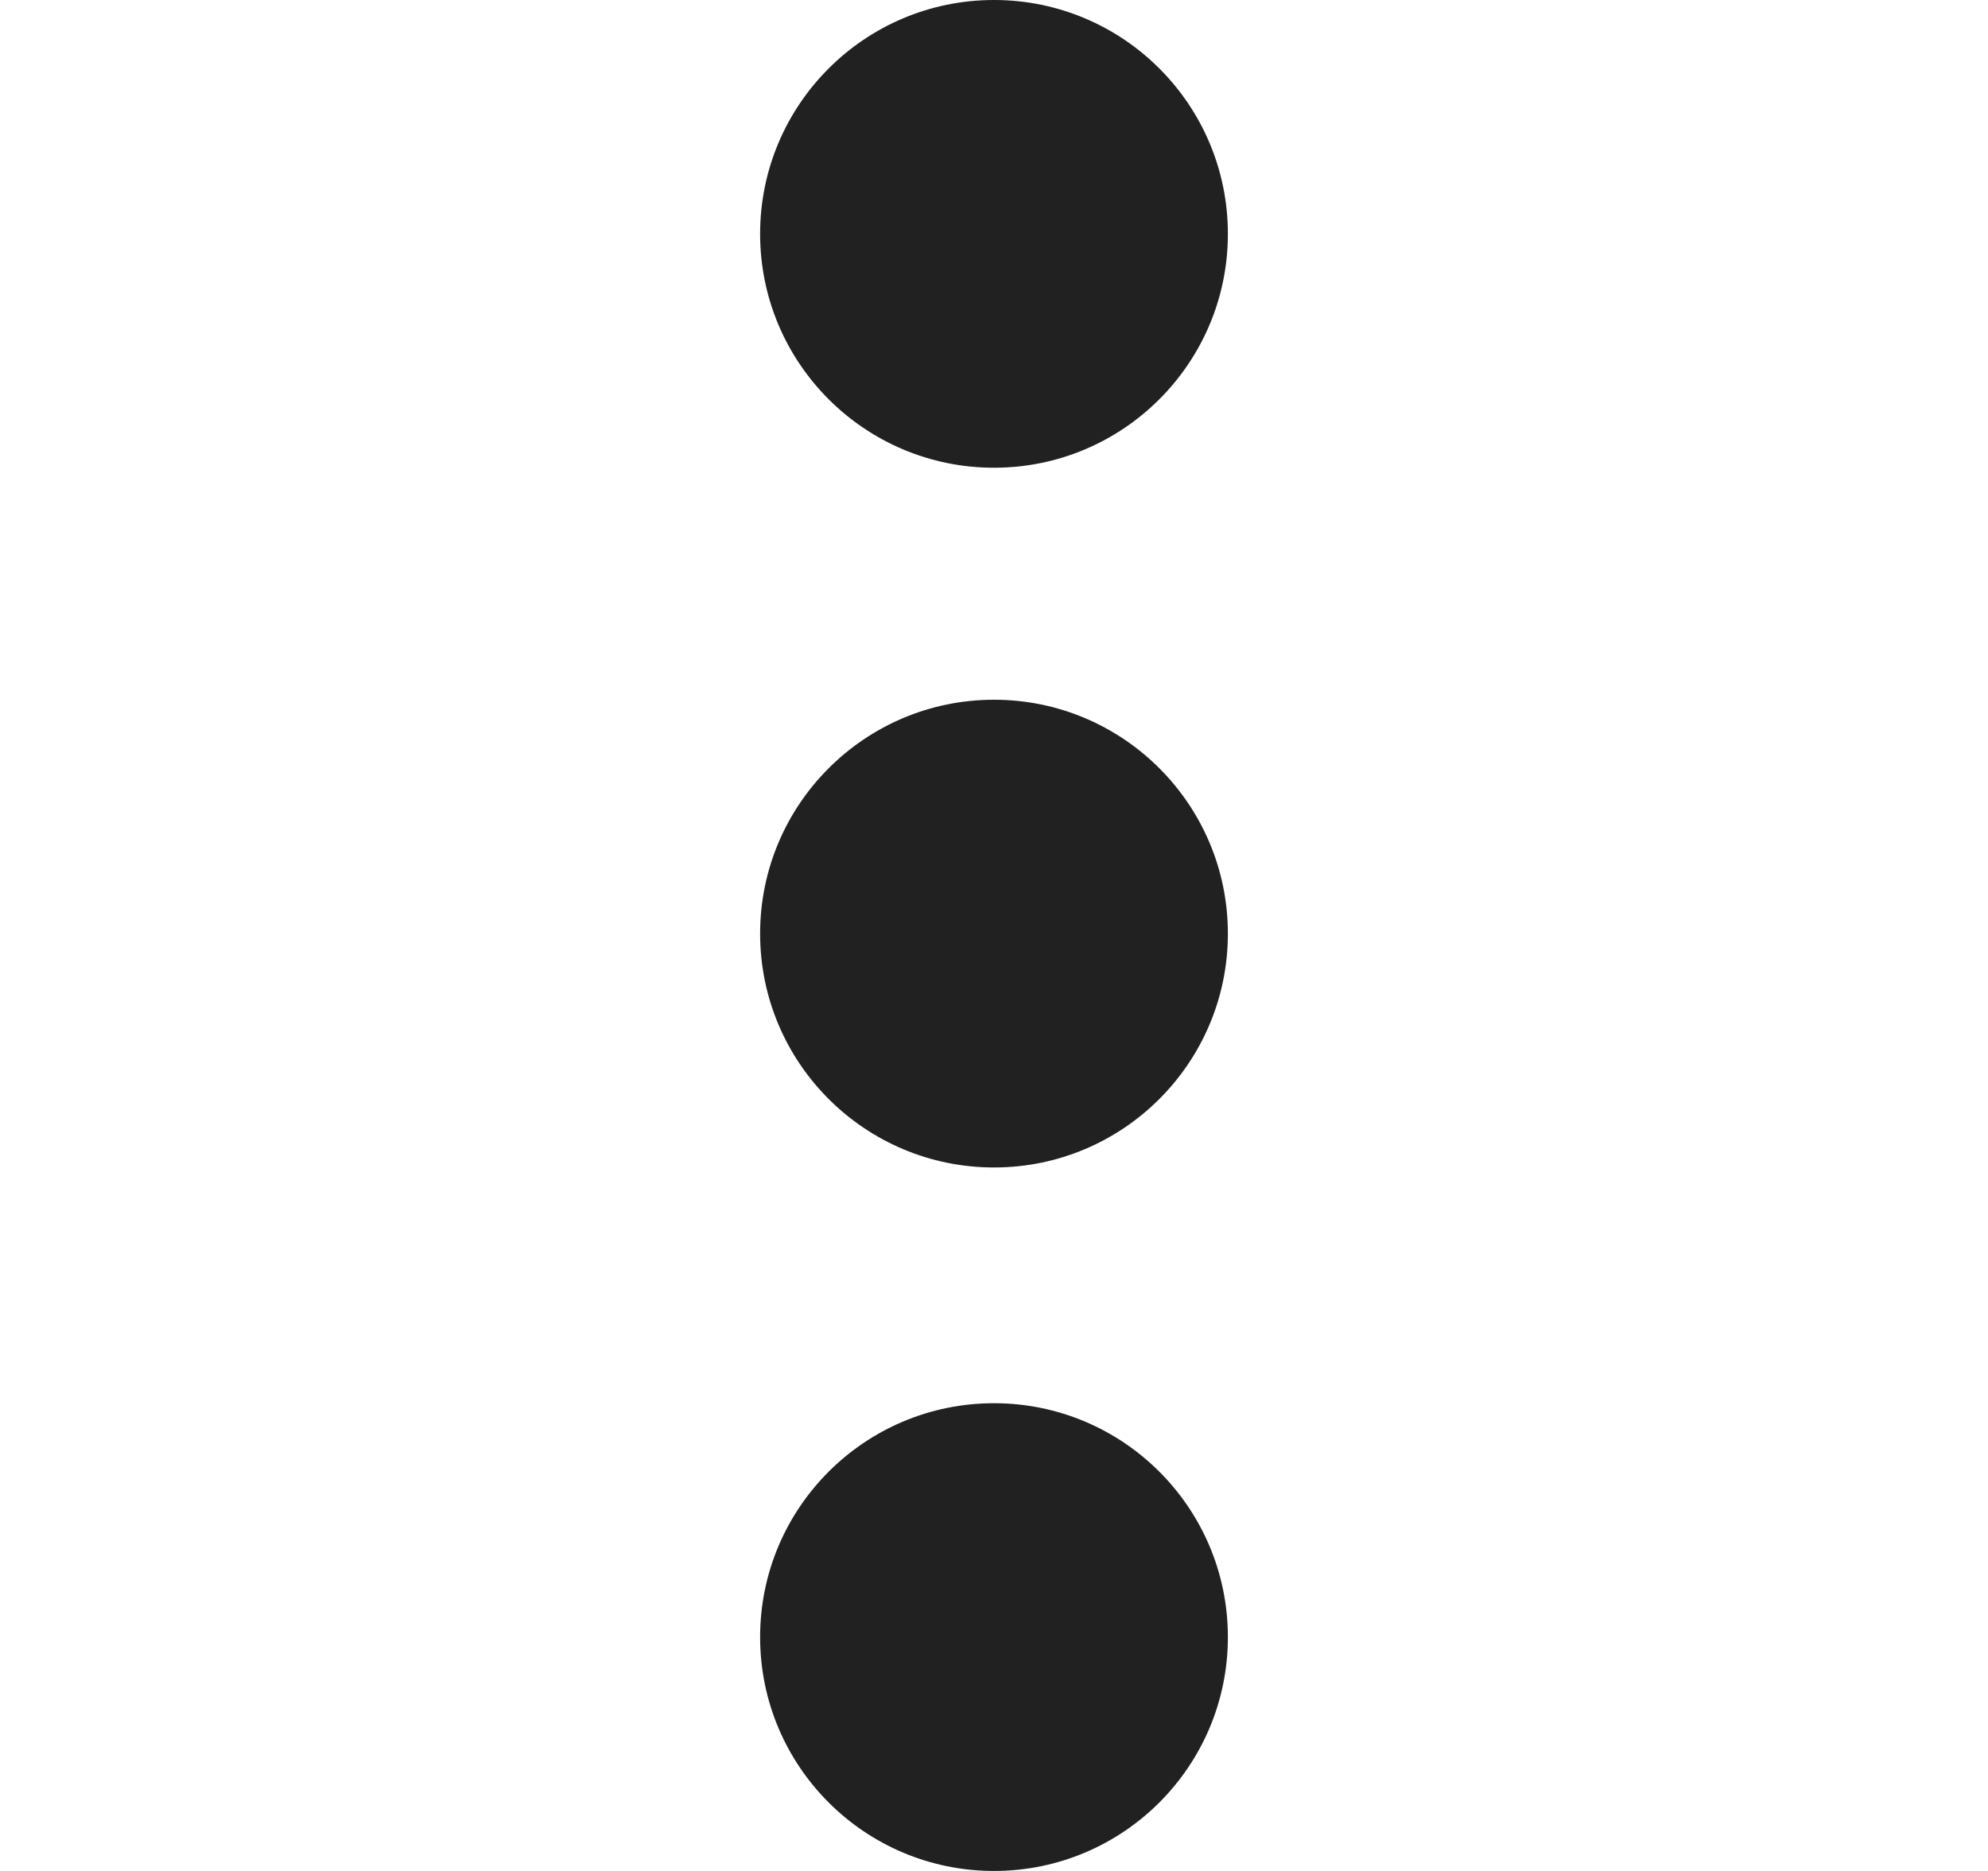
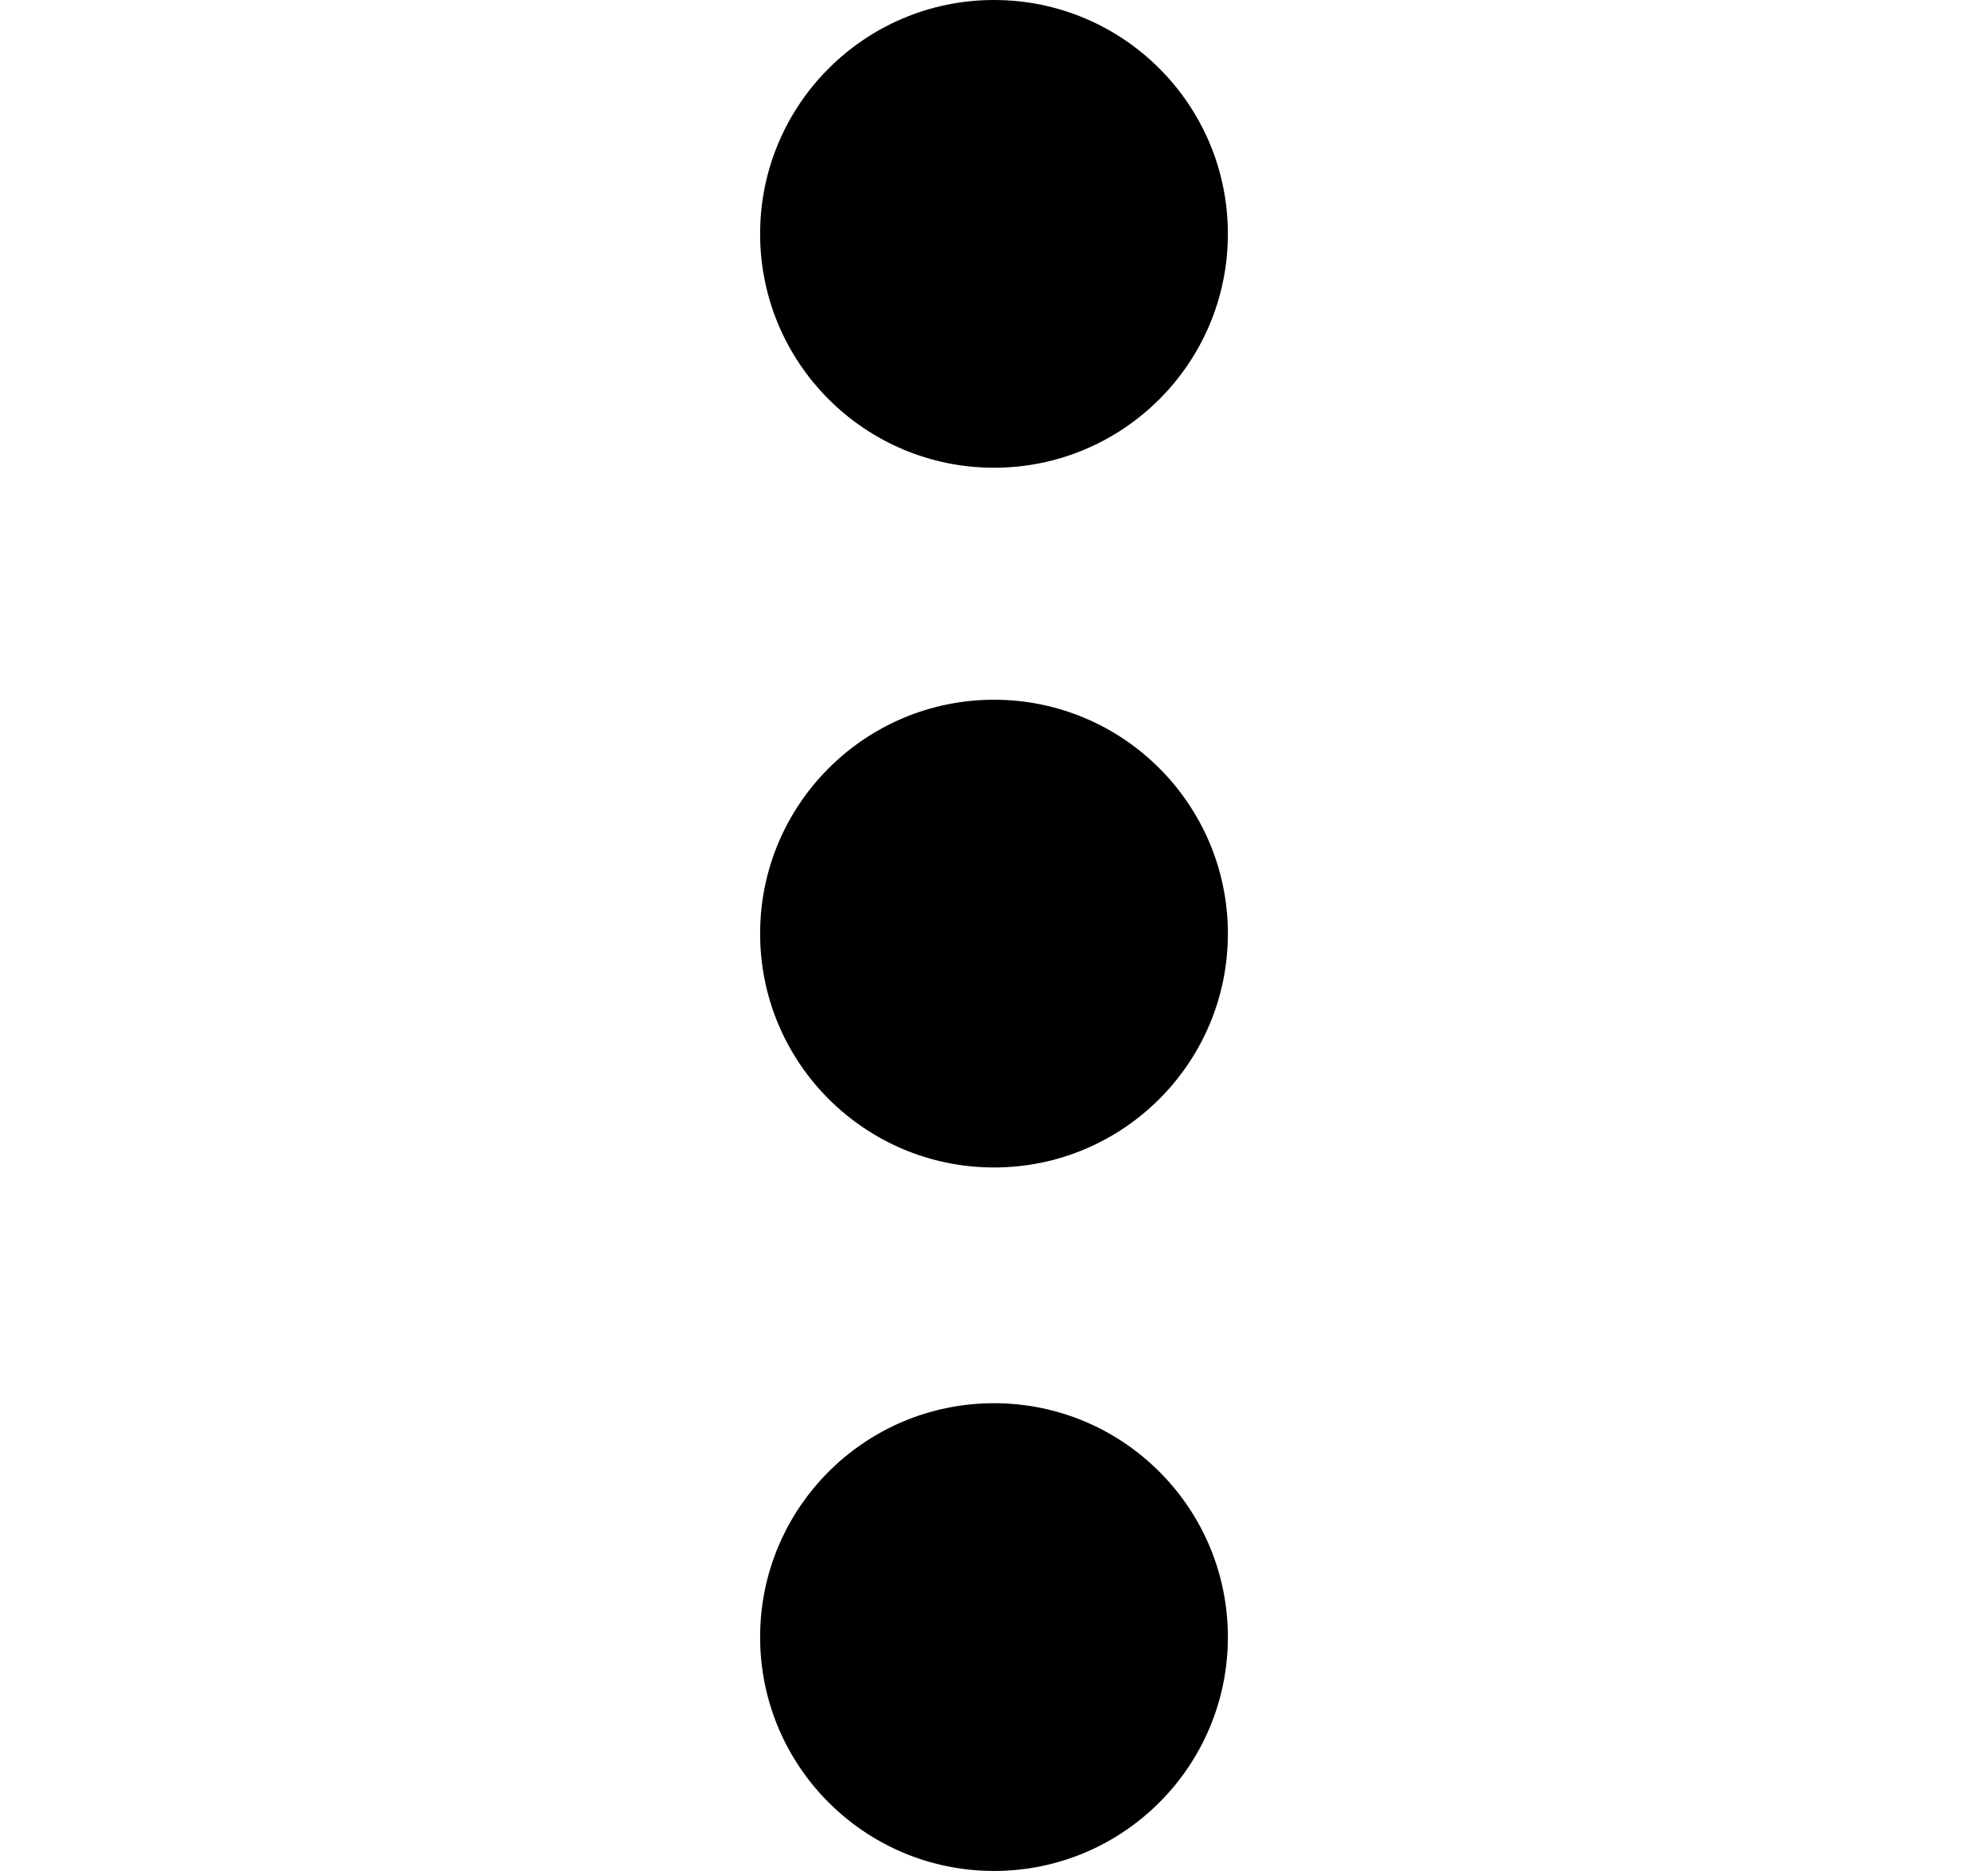
- <svg xmlns="http://www.w3.org/2000/svg" width="17" height="16" viewBox="0 0 17 16" fill="none">
+ <svg xmlns="http://www.w3.org/2000/svg" width="17" height="16" viewBox="0 0 17 16">
  <g id="Icon Left">
    <g id="ellipsis-v">
-       <path d="M8.5 4C9.604 4 10.5 3.105 10.5 2C10.5 0.895 9.604 0 8.5 0C7.396 0 6.5 0.895 6.5 2C6.5 3.105 7.396 4 8.5 4Z" fill="#212121" />
-       <path d="M10.5 7.984C10.5 9.089 9.604 9.984 8.5 9.984C7.396 9.984 6.5 9.089 6.5 7.984C6.5 6.88 7.396 5.984 8.5 5.984C9.604 5.984 10.5 6.88 10.5 7.984Z" fill="#212121" />
-       <path d="M10.5 14C10.5 15.105 9.604 16 8.5 16C7.396 16 6.5 15.105 6.5 14C6.5 12.895 7.396 12 8.5 12C9.604 12 10.5 12.895 10.5 14Z" fill="#212121" />
+       <path d="M8.5 4C9.604 4 10.5 3.105 10.5 2C10.5 0.895 9.604 0 8.5 0C7.396 0 6.5 0.895 6.5 2C6.5 3.105 7.396 4 8.5 4Z" />
+       <path d="M10.5 7.984C10.5 9.089 9.604 9.984 8.5 9.984C7.396 9.984 6.5 9.089 6.5 7.984C6.5 6.88 7.396 5.984 8.5 5.984C9.604 5.984 10.5 6.88 10.5 7.984Z" />
+       <path d="M10.5 14C10.5 15.105 9.604 16 8.5 16C7.396 16 6.5 15.105 6.5 14C6.5 12.895 7.396 12 8.5 12C9.604 12 10.5 12.895 10.5 14Z" />
    </g>
  </g>
</svg>
